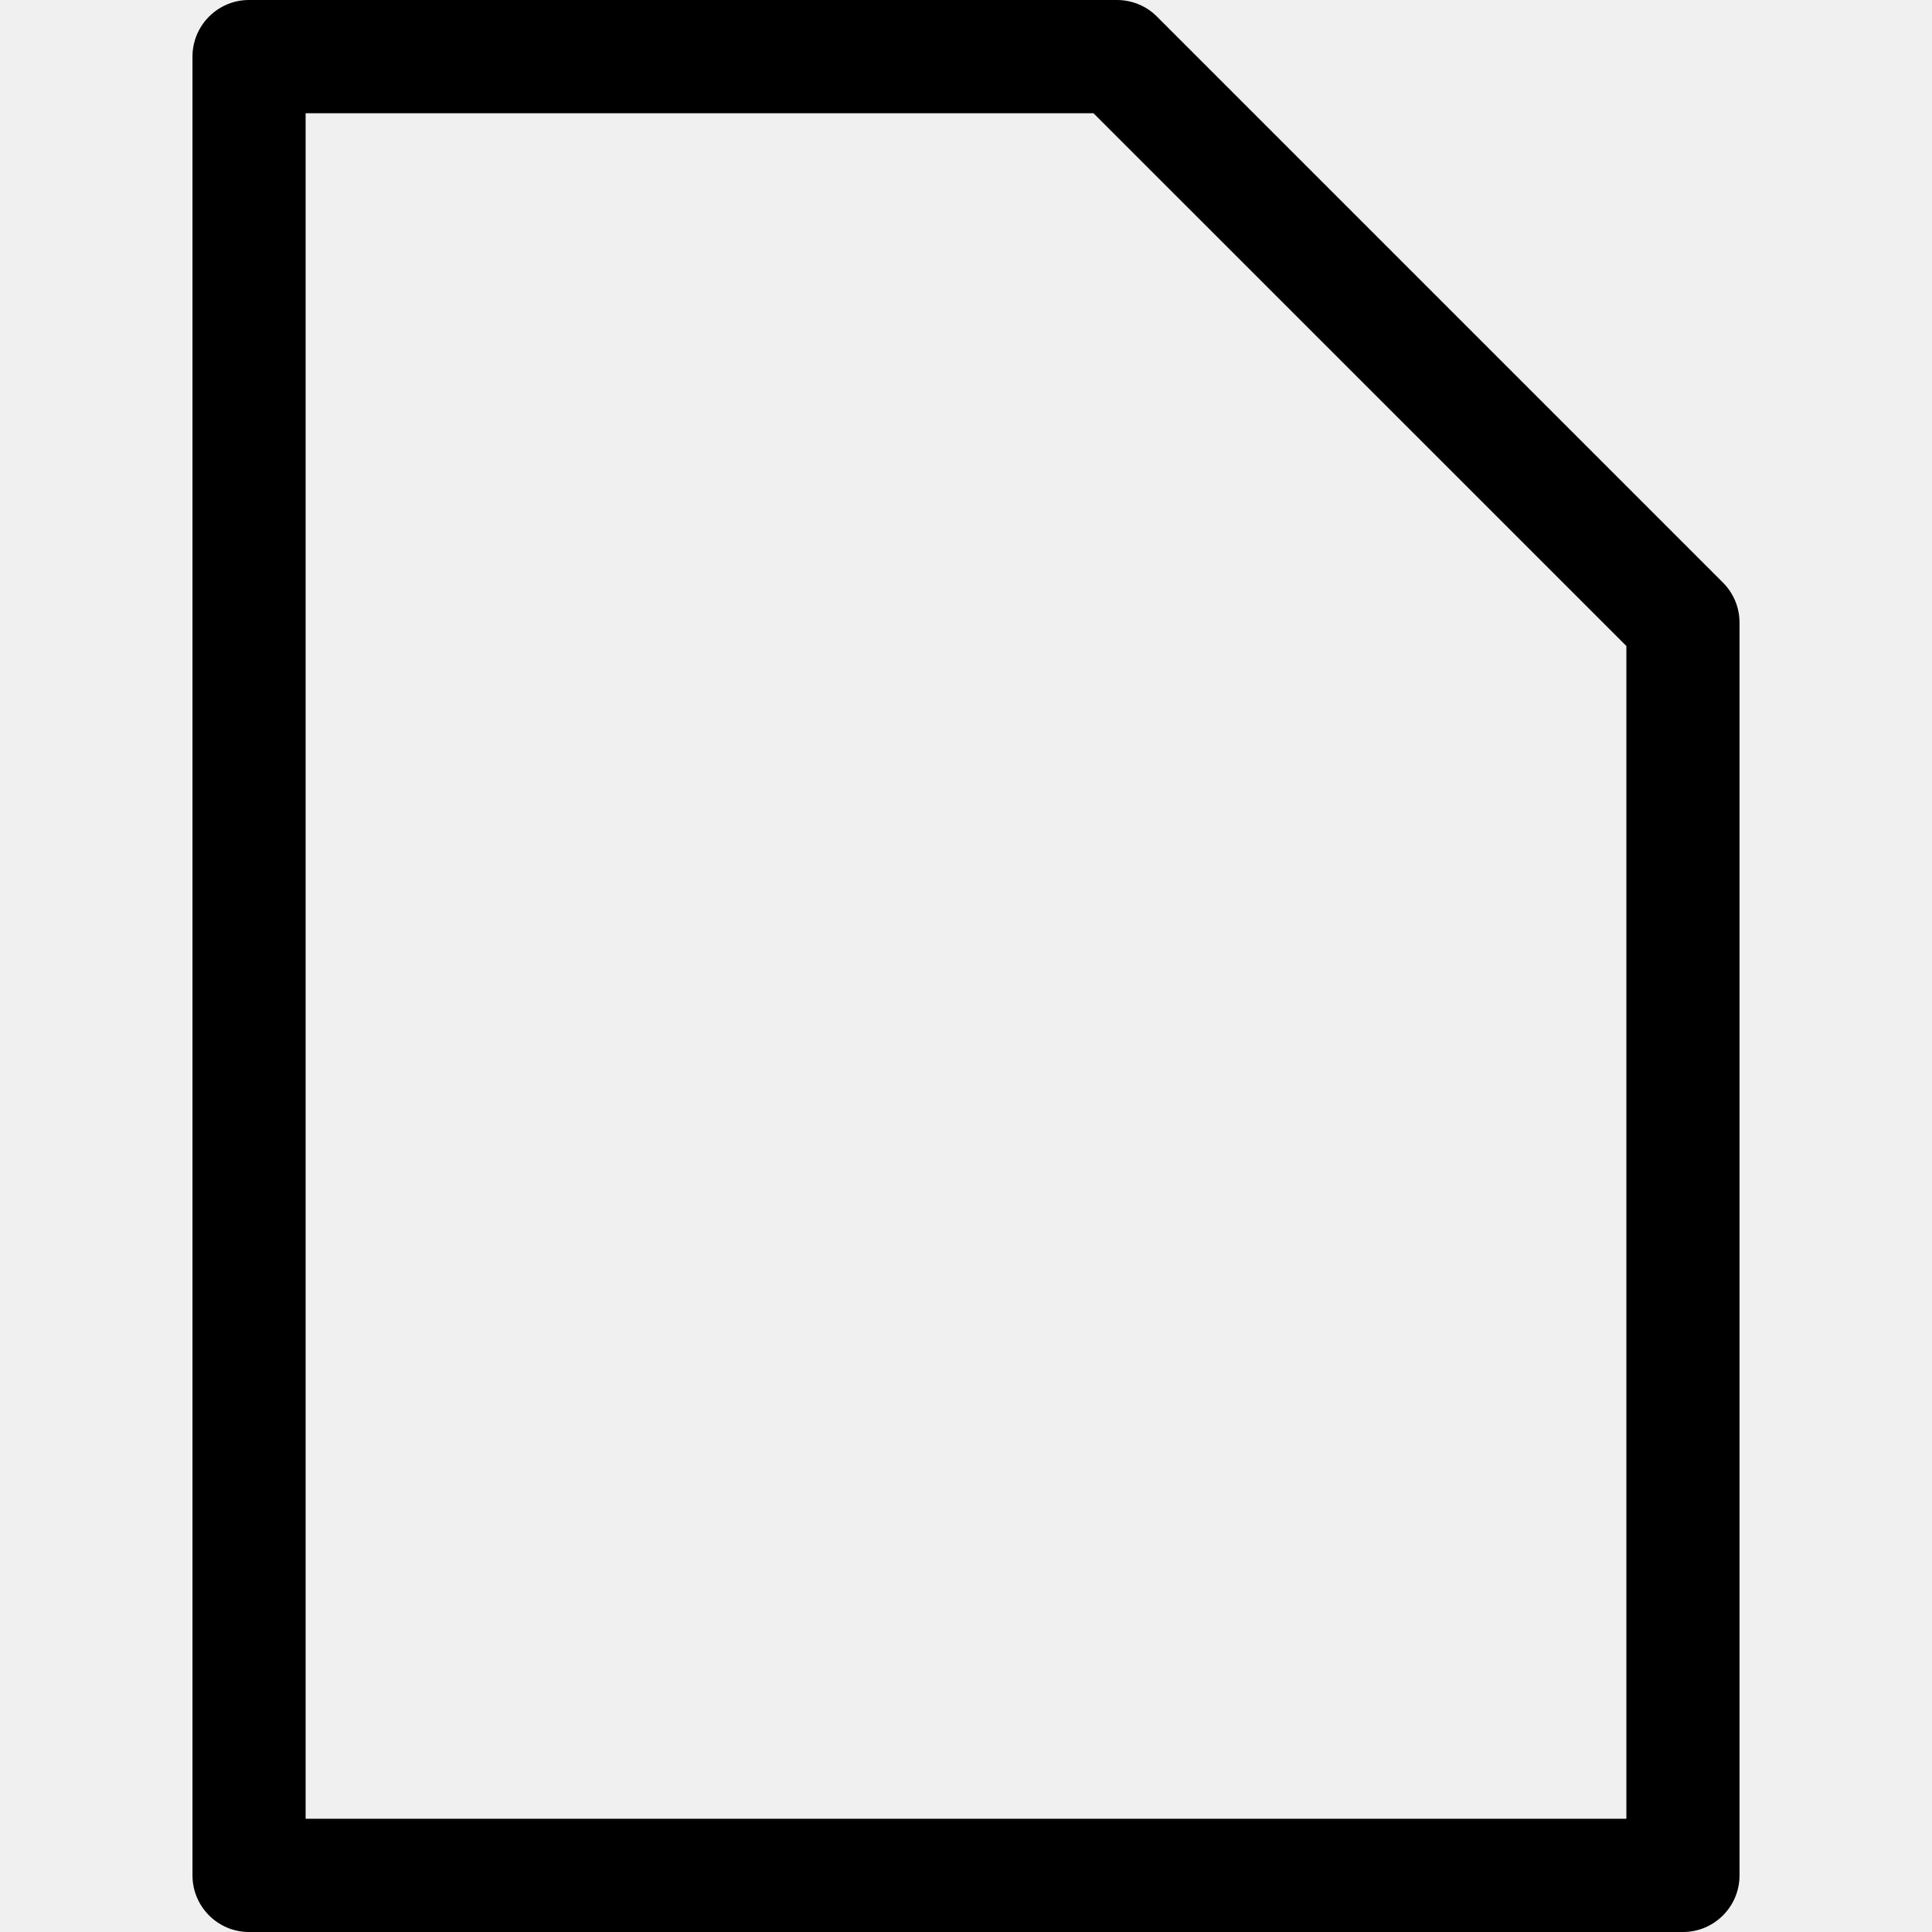
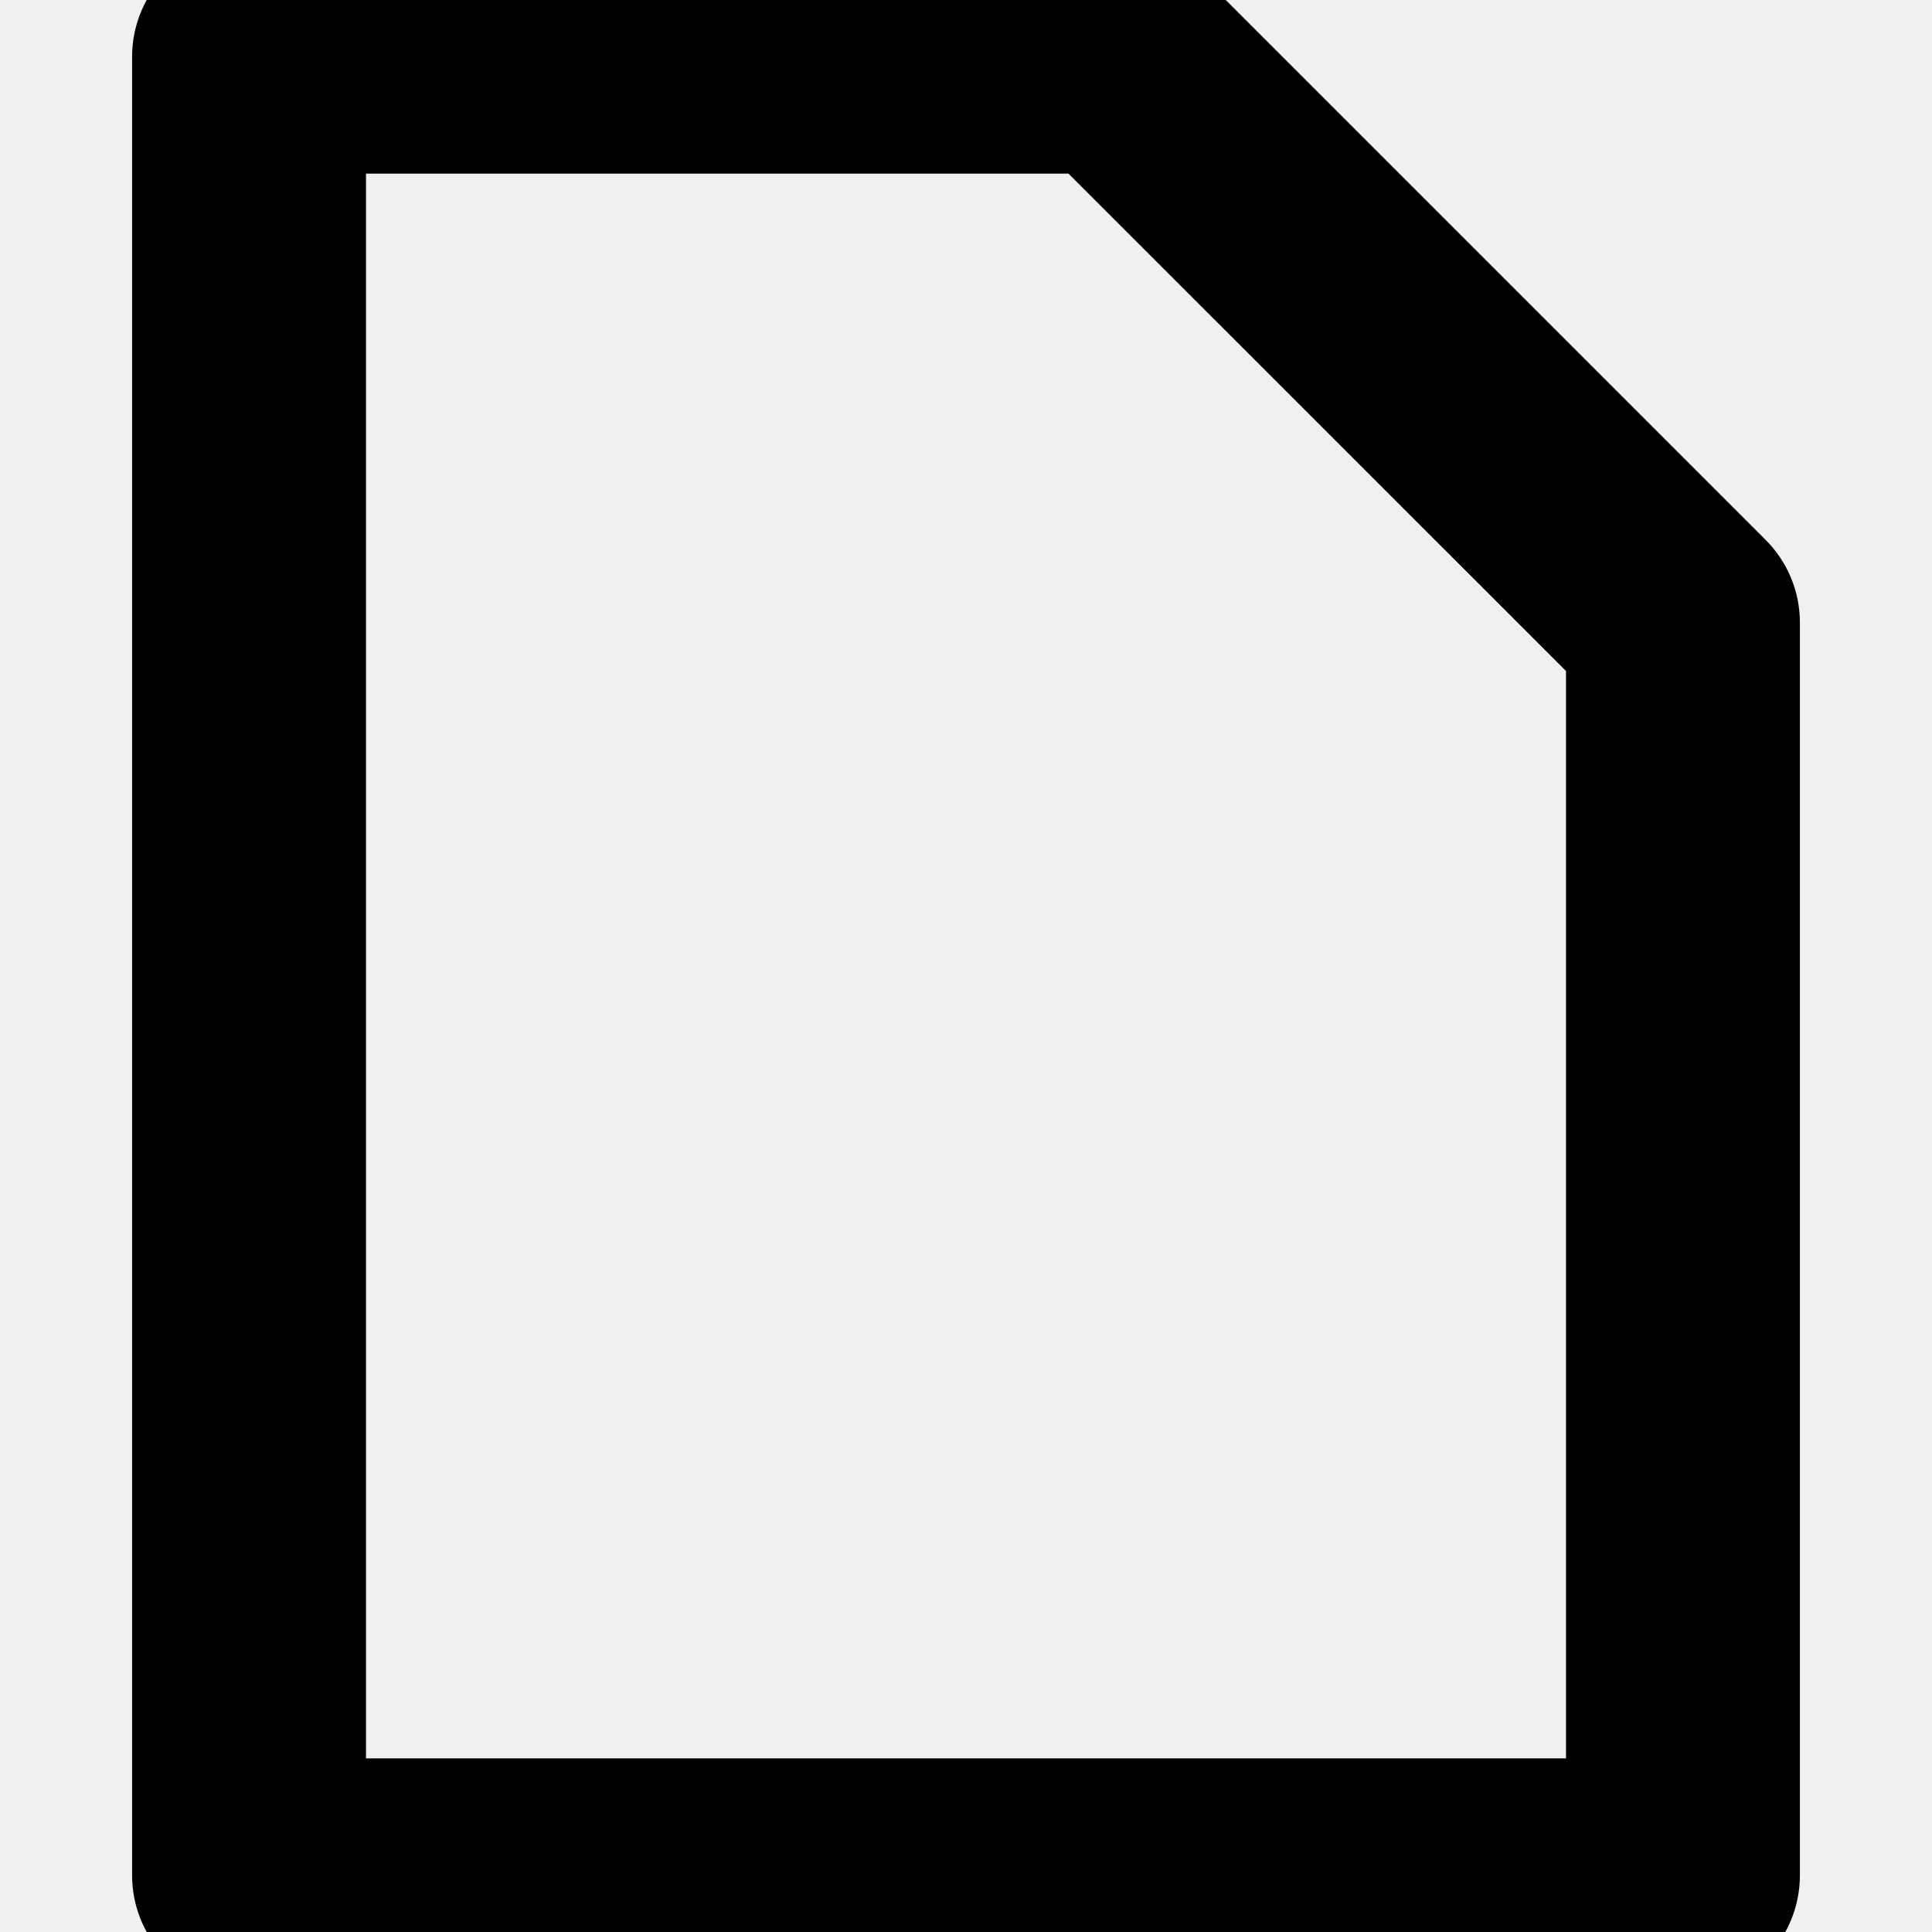
<svg xmlns="http://www.w3.org/2000/svg" width="16" height="16" viewBox="0 0 16 16" fill="none">
-   <mask id="path-1-inside-1" fill="white">
-     <path d="M14.269 4.825L9.581 0.137C9.494 0.049 9.374 0 9.25 0H2.062C1.804 0 1.594 0.21 1.594 0.469V15.531C1.594 15.79 1.804 16 2.062 16H13.938C14.196 16 14.406 15.79 14.406 15.531V5.156C14.406 5.032 14.357 4.913 14.269 4.825ZM13.469 15.062H2.531V0.938H9.056L13.469 5.35V15.062Z" />
-   </mask>
-   <path d="M14.269 4.825L13.562 5.532L13.562 5.532L14.269 4.825ZM9.581 0.137L8.874 0.844L8.874 0.844L9.581 0.137ZM13.469 15.062V16.062H14.469V15.062H13.469ZM2.531 15.062H1.531V16.062H2.531V15.062ZM2.531 0.938V-0.062H1.531V0.938H2.531ZM9.056 0.938L9.763 0.23L9.47 -0.062H9.056V0.938ZM13.469 5.35H14.469V4.936L14.176 4.643L13.469 5.35ZM14.976 4.118L10.289 -0.57L8.874 0.844L13.562 5.532L14.976 4.118ZM10.289 -0.57C10.013 -0.845 9.64 -1 9.25 -1V1C9.109 1 8.974 0.944 8.874 0.844L10.289 -0.57ZM9.25 -1H2.062V1H9.25V-1ZM2.062 -1C1.251 -1 0.594 -0.342 0.594 0.469H2.594C2.594 0.762 2.356 1 2.062 1V-1ZM0.594 0.469V15.531H2.594V0.469H0.594ZM0.594 15.531C0.594 16.342 1.251 17 2.062 17V15C2.356 15 2.594 15.238 2.594 15.531H0.594ZM2.062 17H13.938V15H2.062V17ZM13.938 17C14.749 17 15.406 16.342 15.406 15.531H13.406C13.406 15.238 13.644 15 13.938 15V17ZM15.406 15.531V5.156H13.406V15.531H15.406ZM15.406 5.156C15.406 4.766 15.251 4.393 14.976 4.118L13.562 5.532C13.463 5.433 13.406 5.298 13.406 5.156H15.406ZM13.469 14.062H2.531V16.062H13.469V14.062ZM3.531 15.062V0.938H1.531V15.062H3.531ZM2.531 1.938H9.056V-0.062H2.531V1.938ZM8.349 1.645L12.762 6.058L14.176 4.643L9.763 0.23L8.349 1.645ZM12.469 5.35V15.062H14.469V5.35H12.469Z" fill="black" mask="url(#path-1-inside-1)" />
+   <path d="M14.269 4.825L9.581 0.137C9.494 0.049 9.374 0 9.25 0H2.062C1.804 0 1.594 0.21 1.594 0.469V15.531C1.594 15.79 1.804 16 2.062 16H13.938C14.196 16 14.406 15.79 14.406 15.531V5.156C14.406 5.032 14.357 4.913 14.269 4.825ZM13.469 15.062H2.531V0.938H9.056L13.469 5.35V15.062Z" stroke="black" stroke-width="1" />
</svg>
